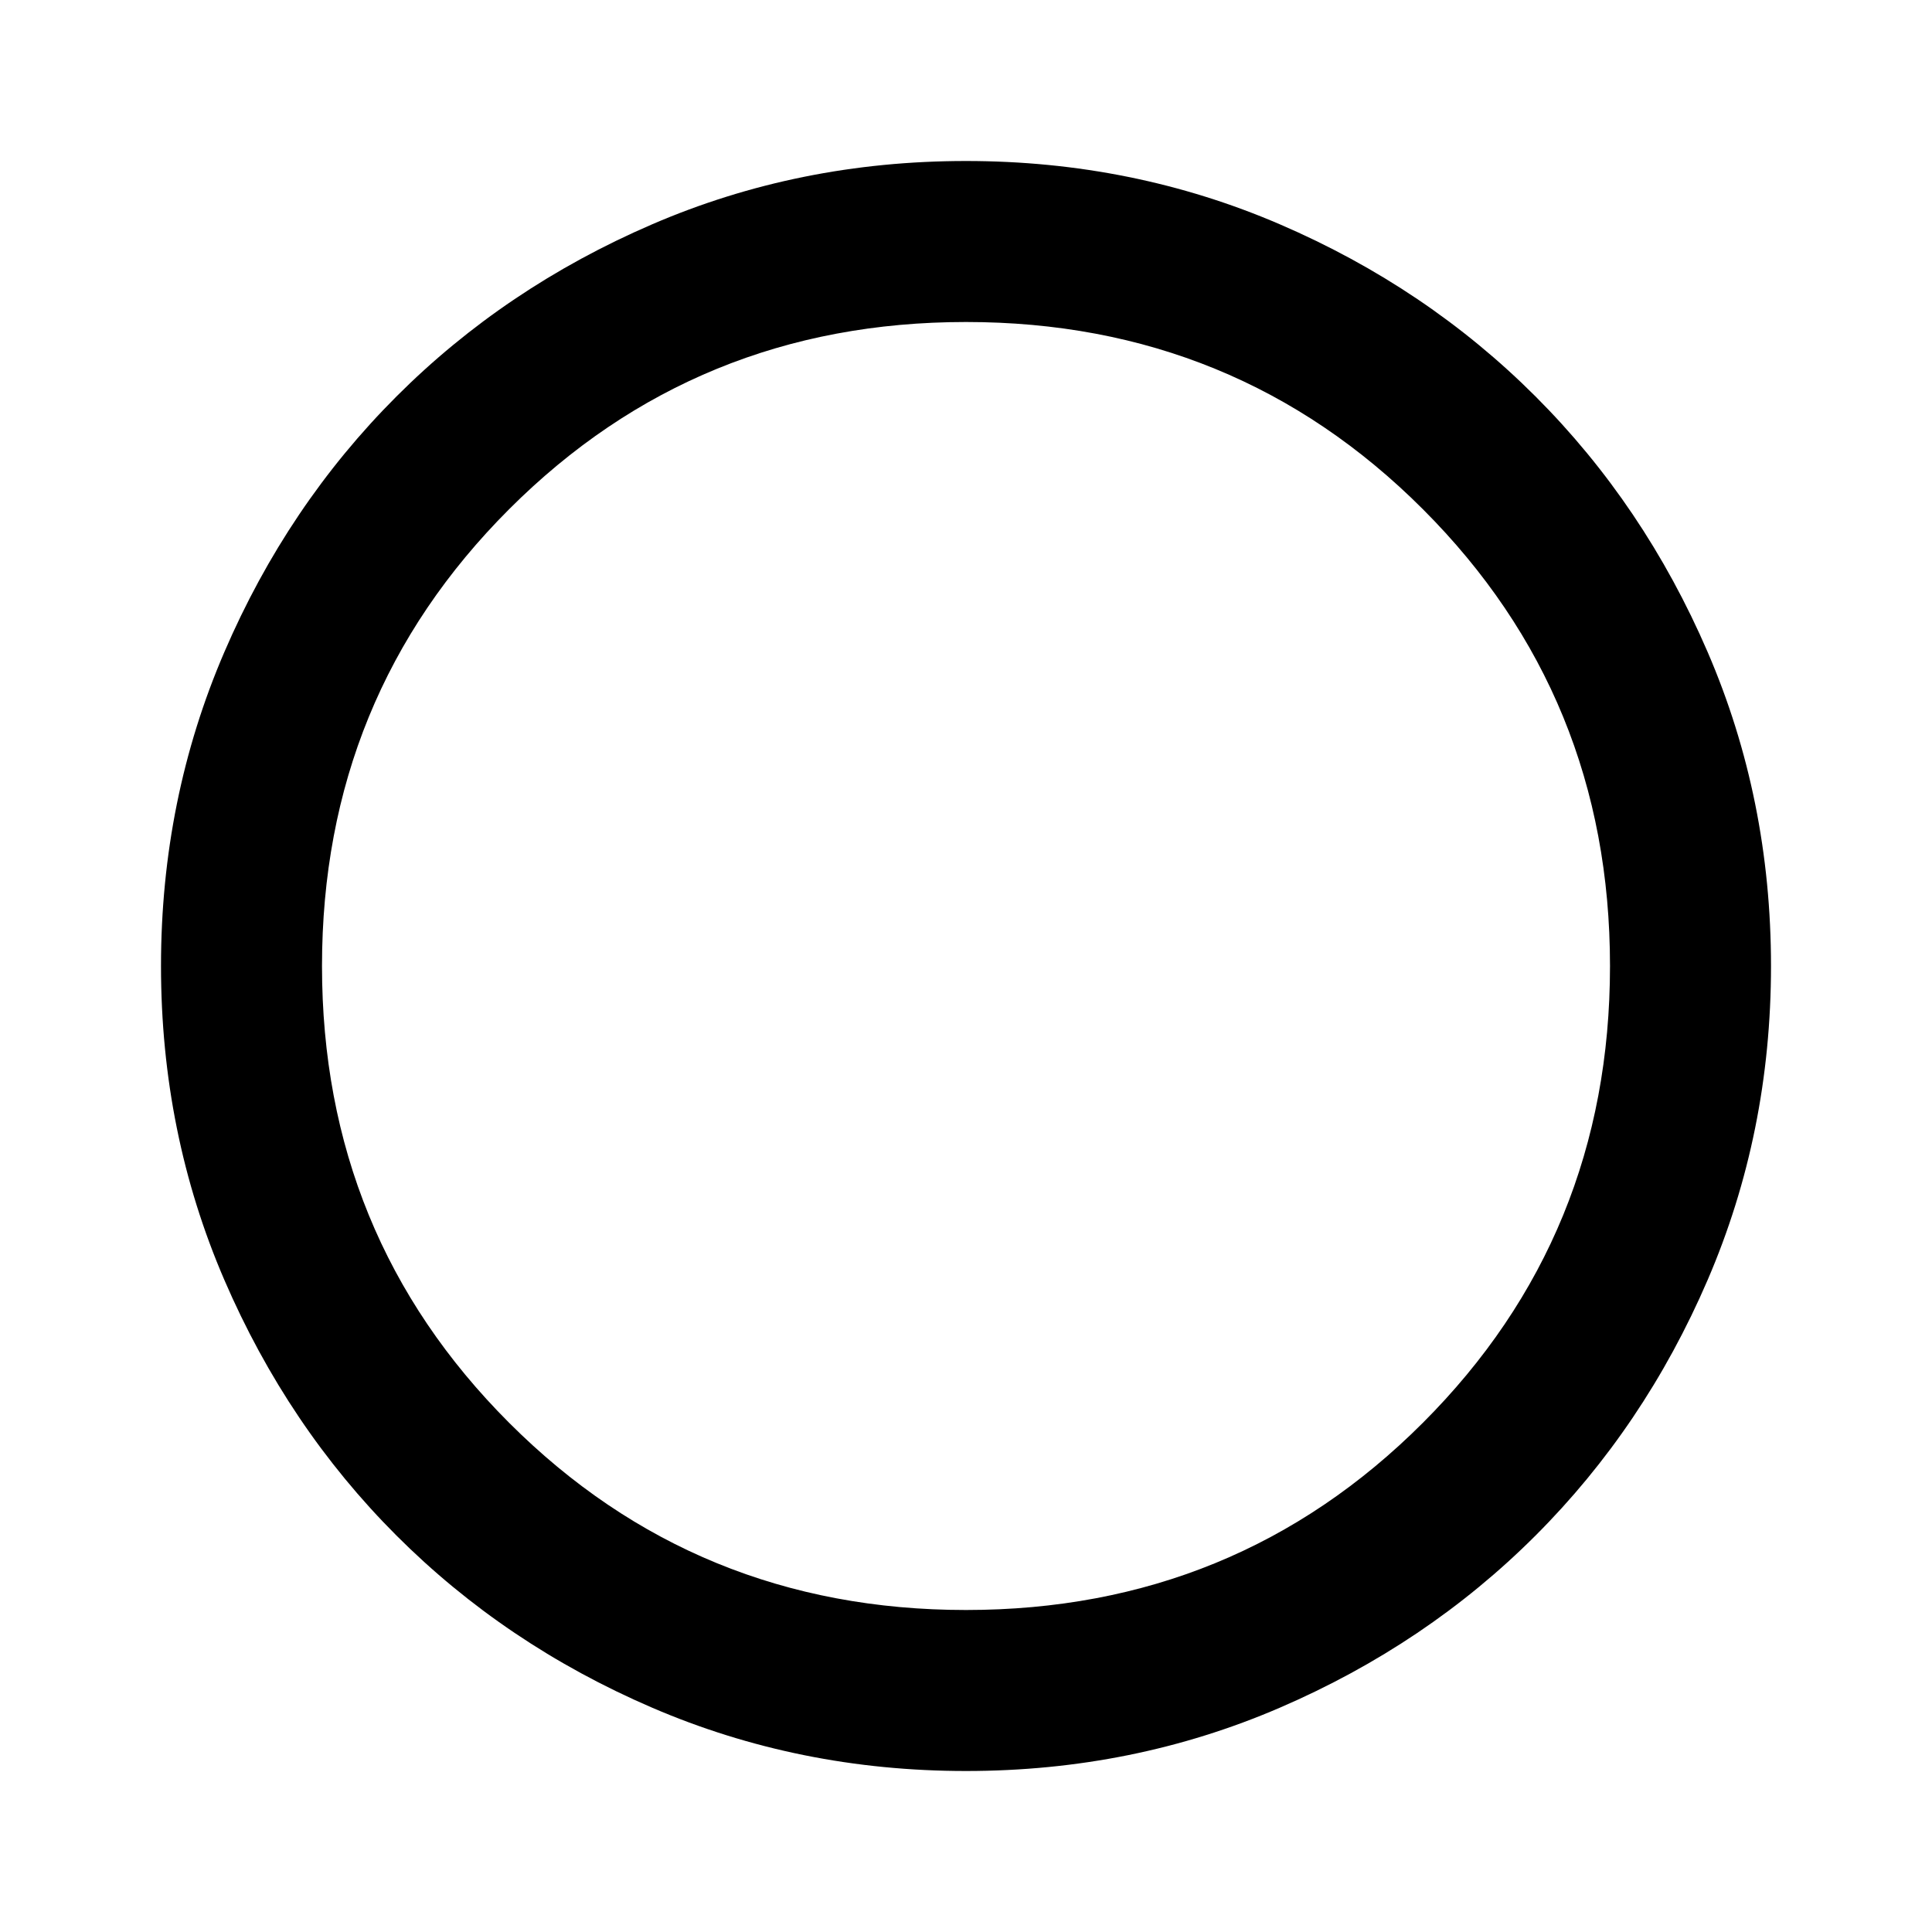
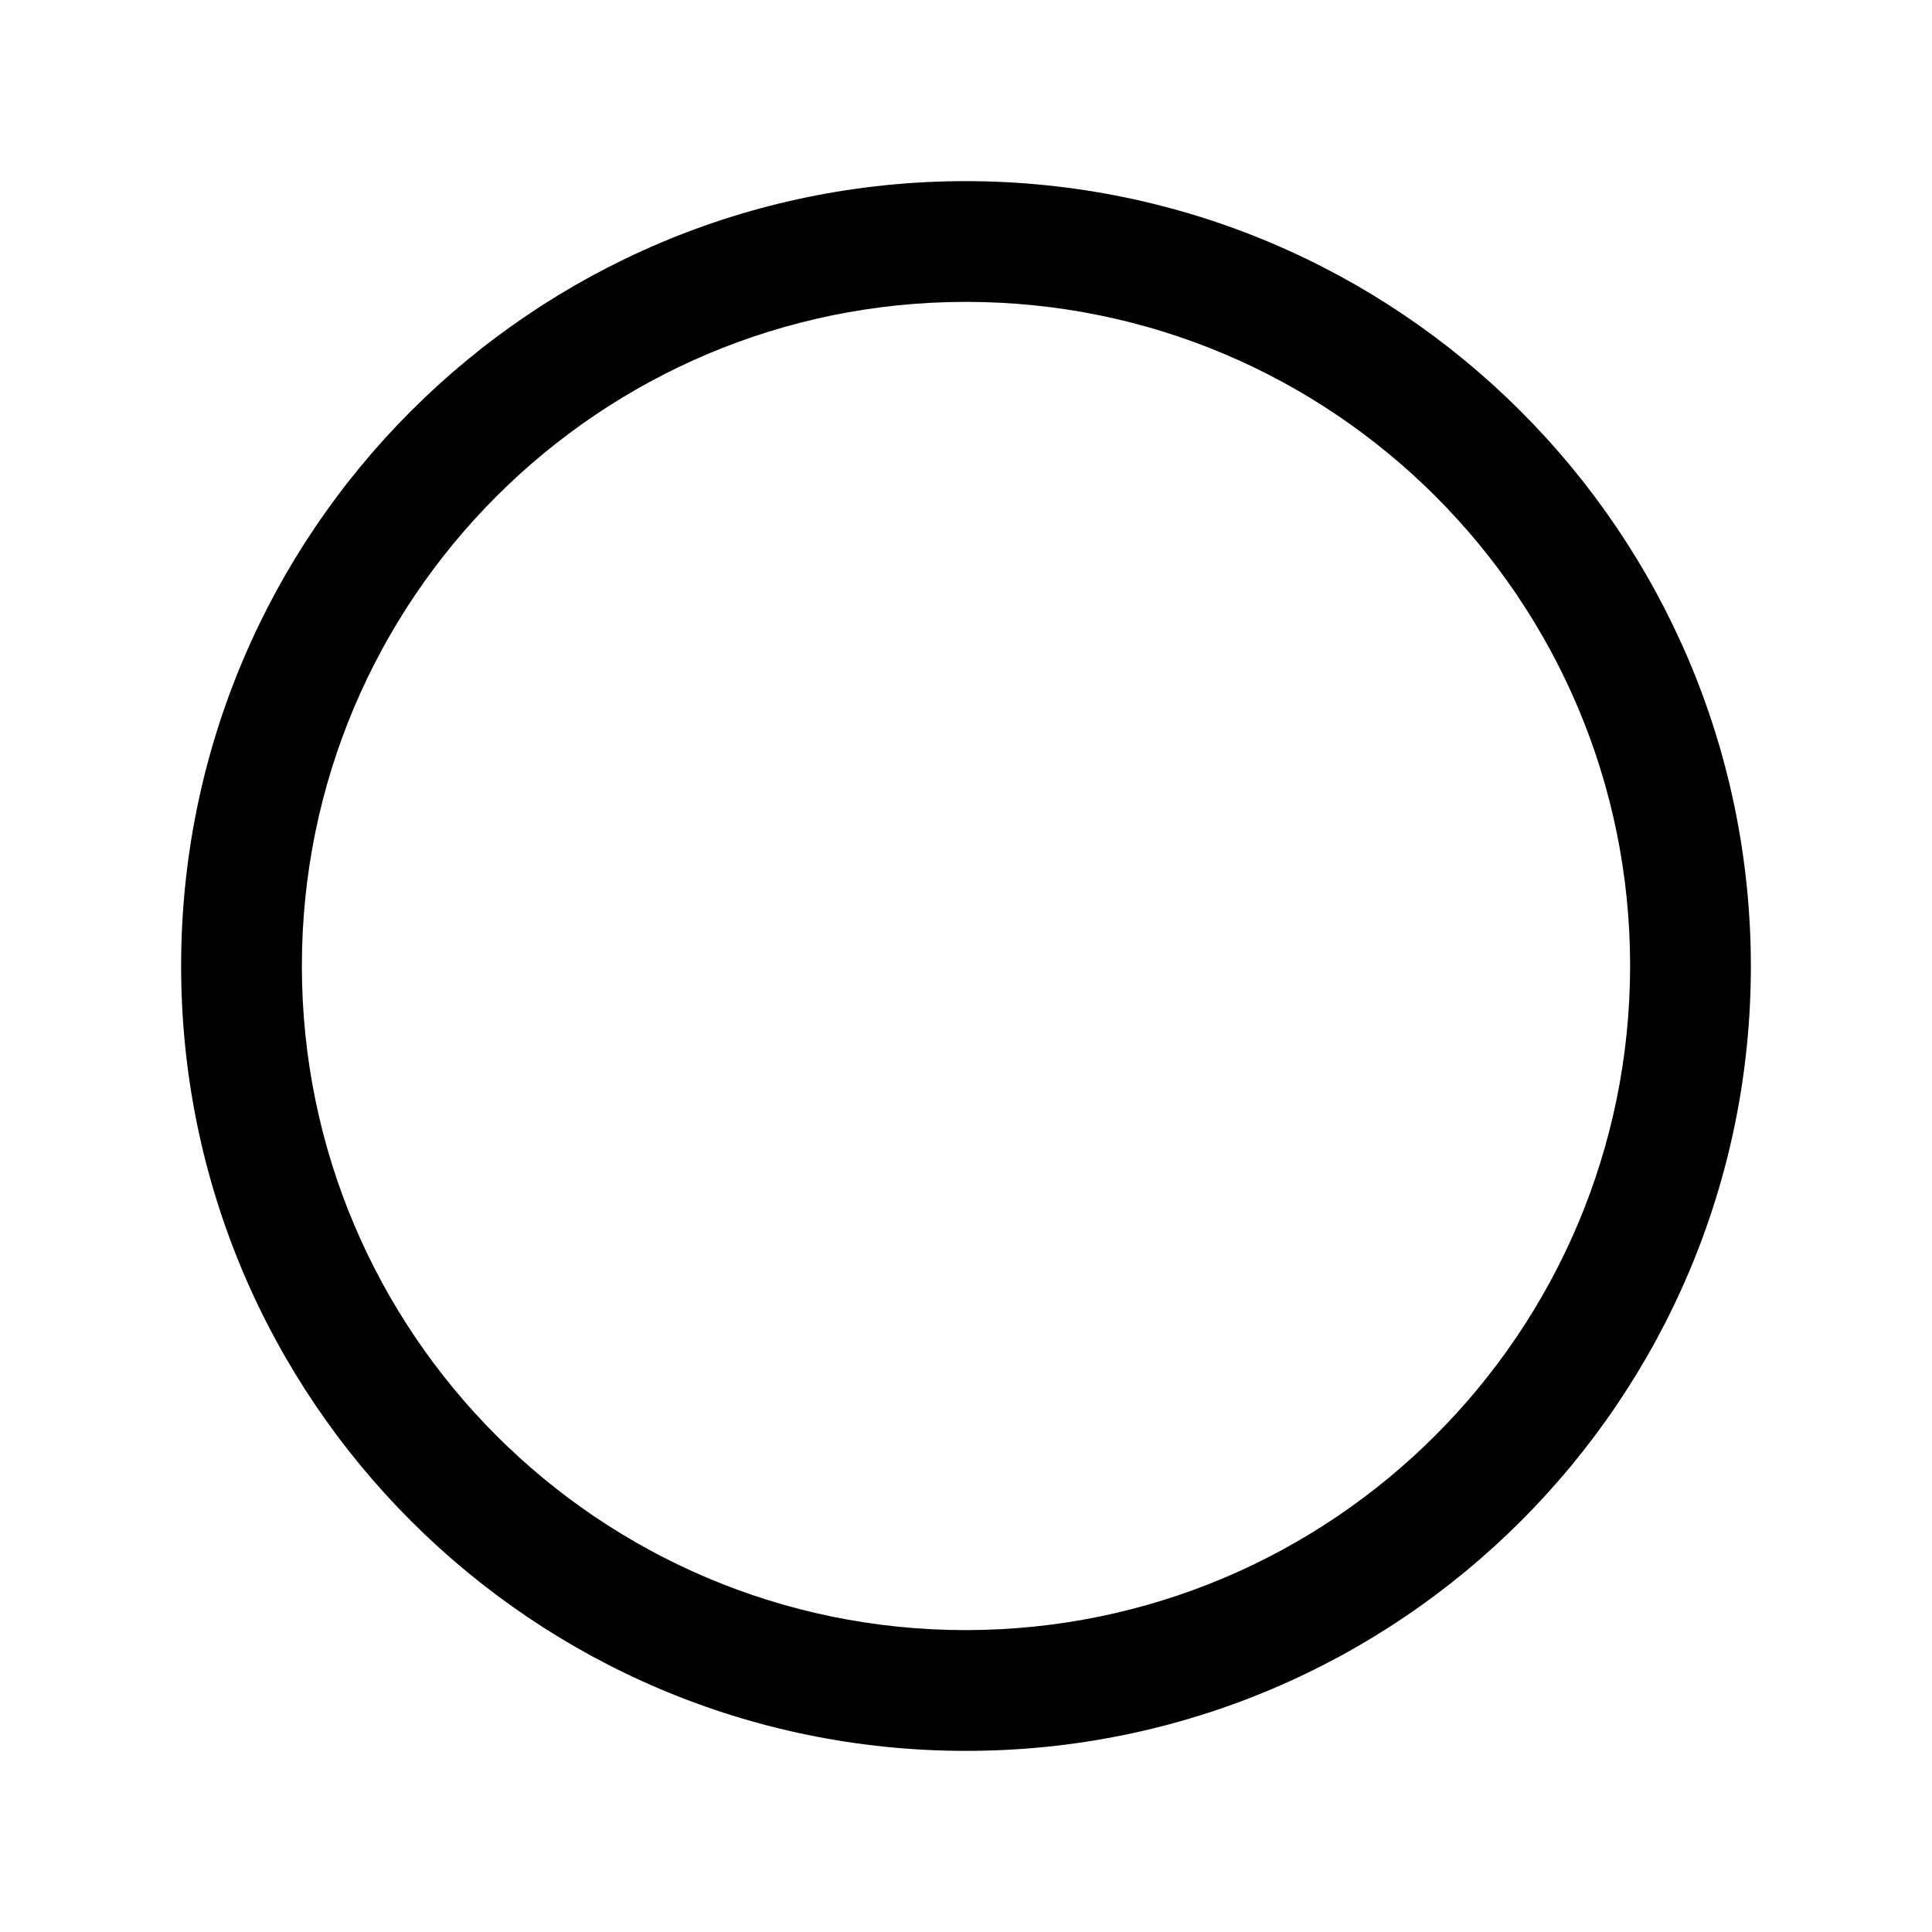
- <svg xmlns="http://www.w3.org/2000/svg" viewBox="0 0 24 24">
-   <path d="m12 22c-1.383 0-2.683-.263-3.9-.787s-2.275-1.238-3.175-2.138-1.613-1.958-2.138-3.175-.787-2.517-.787-3.9.263-2.683.787-3.9 1.238-2.275 2.138-3.175 1.958-1.613 3.175-2.138 2.517-.787 3.9-.787 2.683.263 3.9.787 2.275 1.238 3.175 2.138 1.613 1.958 2.138 3.175.787 2.517.787 3.9-.263 2.683-.787 3.9-1.238 2.275-2.138 3.175-1.958 1.613-3.175 2.138-2.517.787-3.9.787zm0-2c2.233 0 4.125-.775 5.675-2.325s2.325-3.442 2.325-5.675c0-2.233-.775-4.125-2.325-5.675s-3.442-2.325-5.675-2.325c-2.233 0-4.125.775-5.675 2.325s-2.325 3.442-2.325 5.675c0 2.233.775 4.125 2.325 5.675s3.442 2.325 5.675 2.325z" />
+ <svg xmlns="http://www.w3.org/2000/svg" viewBox="0 0 24 24" fill="currentColor">
+   <g transform="scale(0.09375)">
+     <path d="M128,24A104,104,0,1,0,232,128,104.11,104.11,0,0,0,128,24Zm0,192a88,88,0,1,1,88-88A88.1,88.1,0,0,1,128,216Z" />
+   </g>
</svg>
